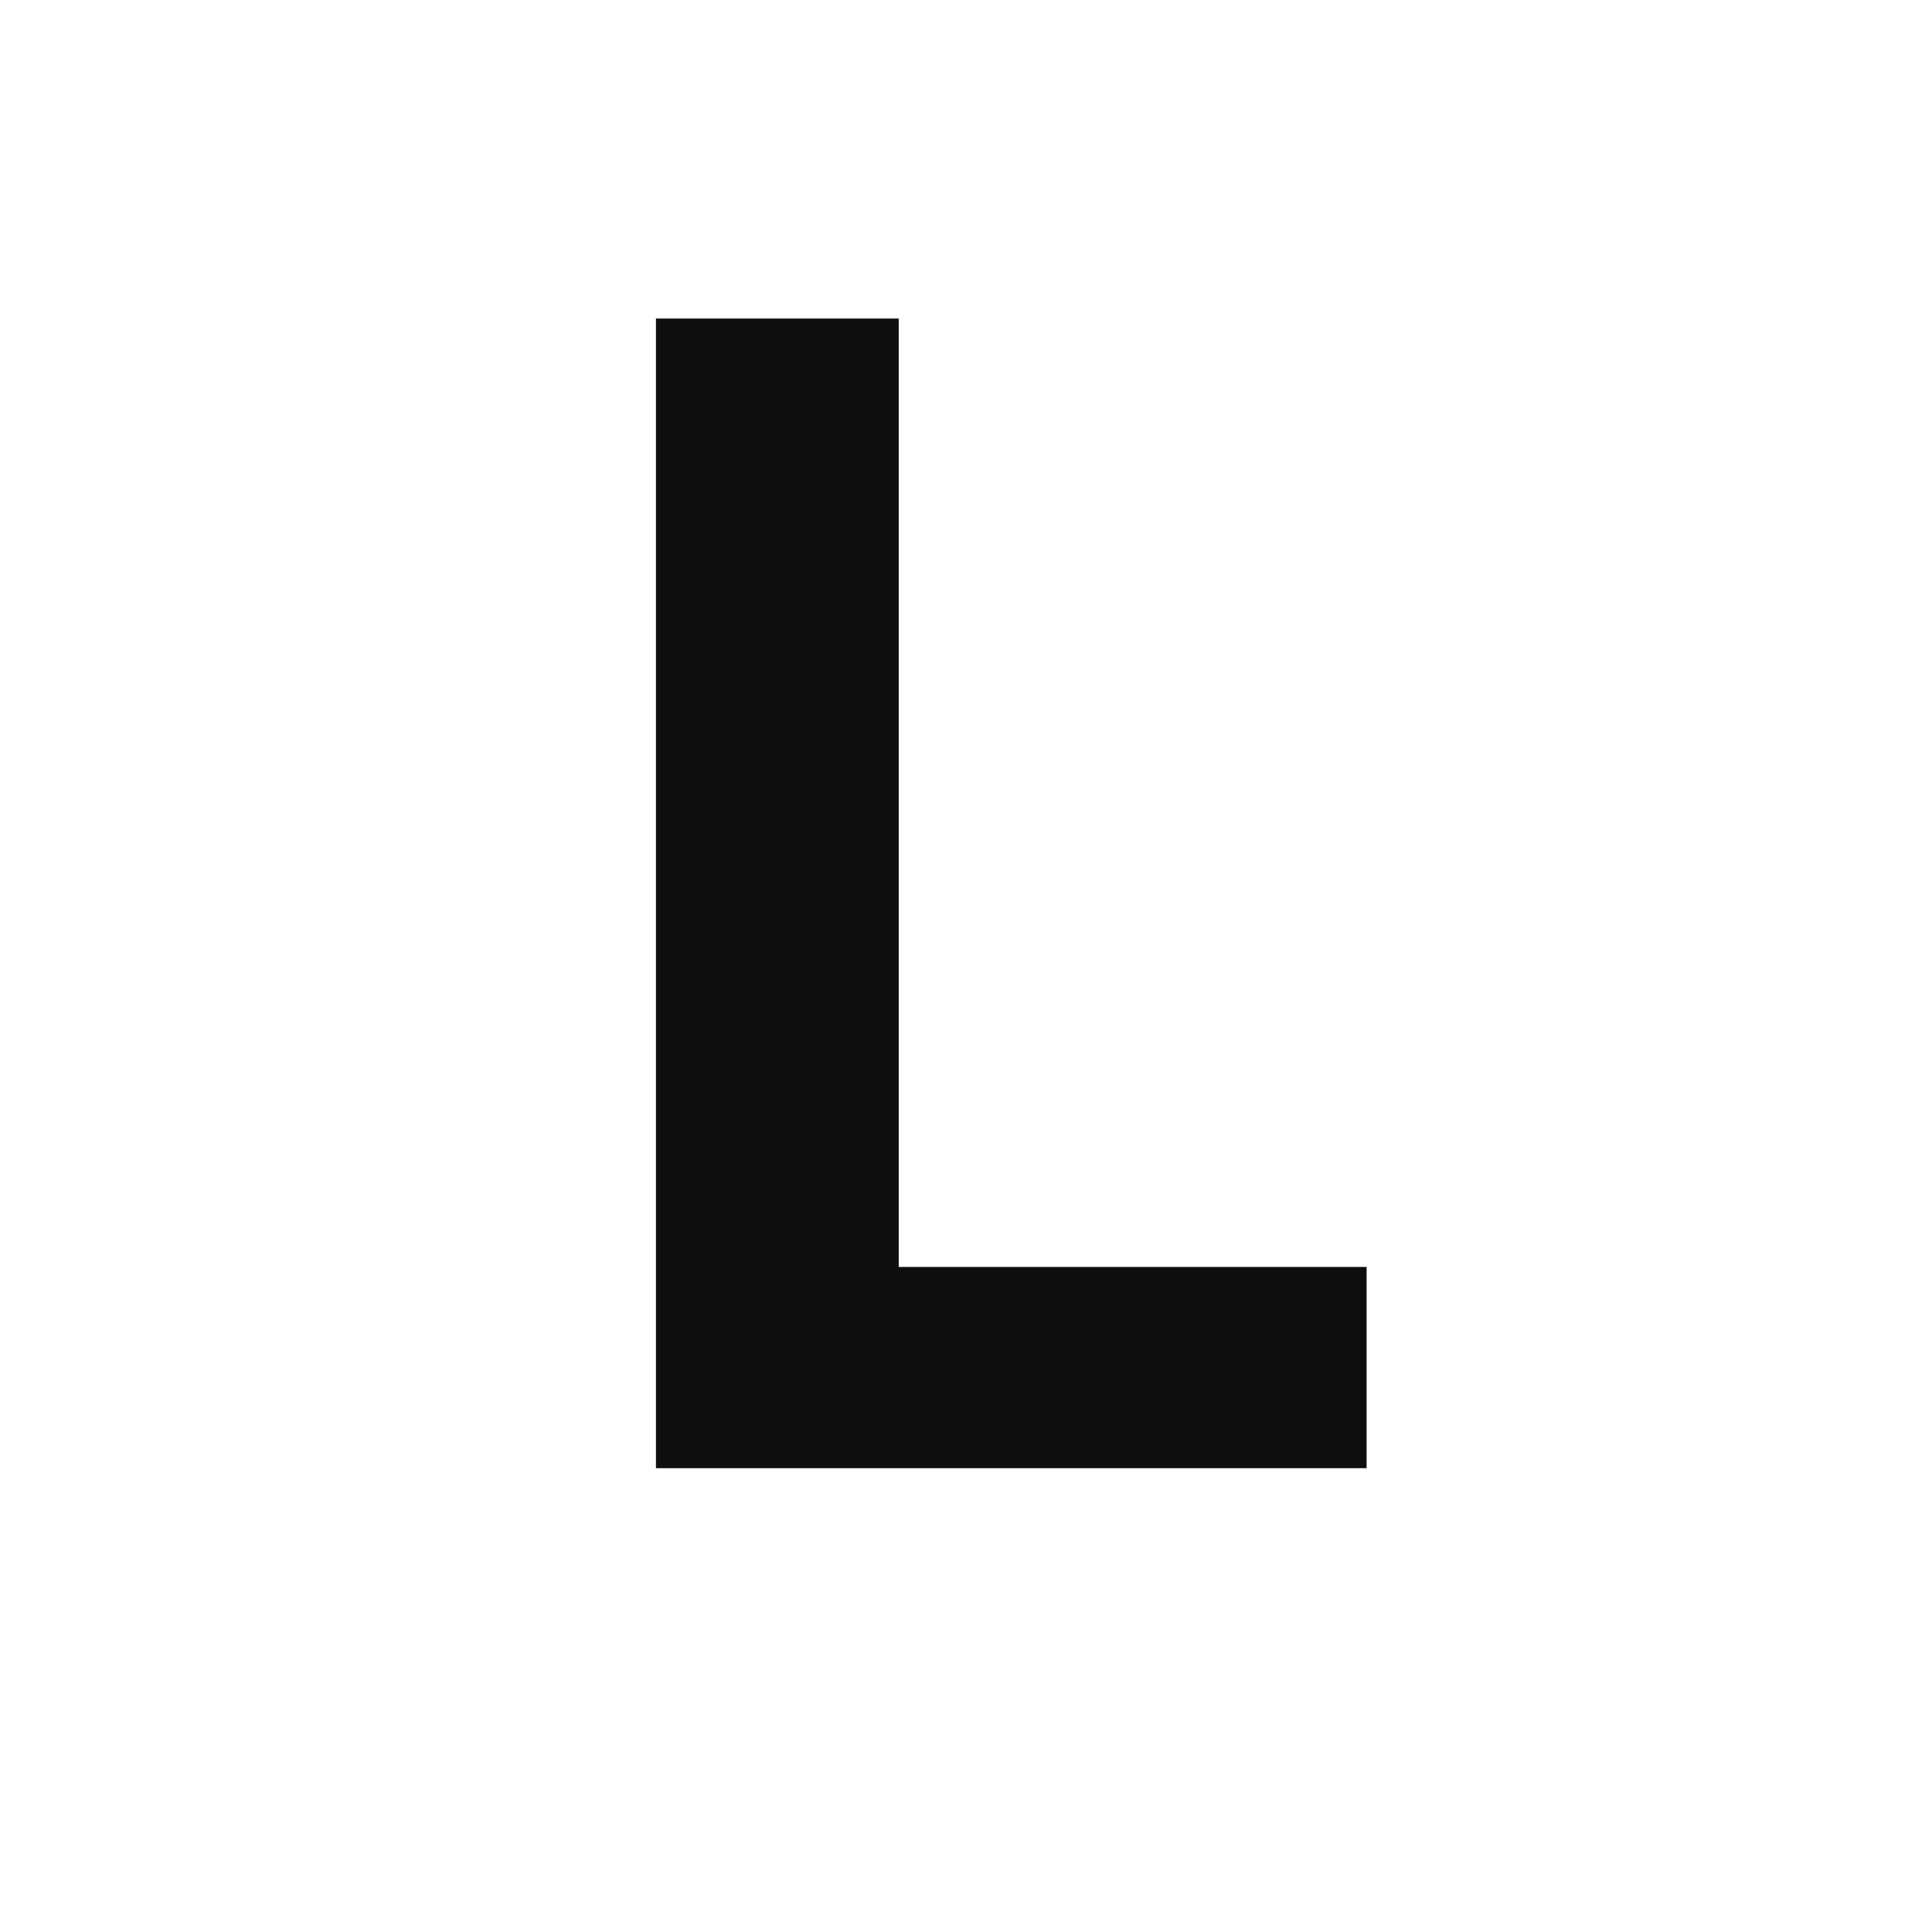
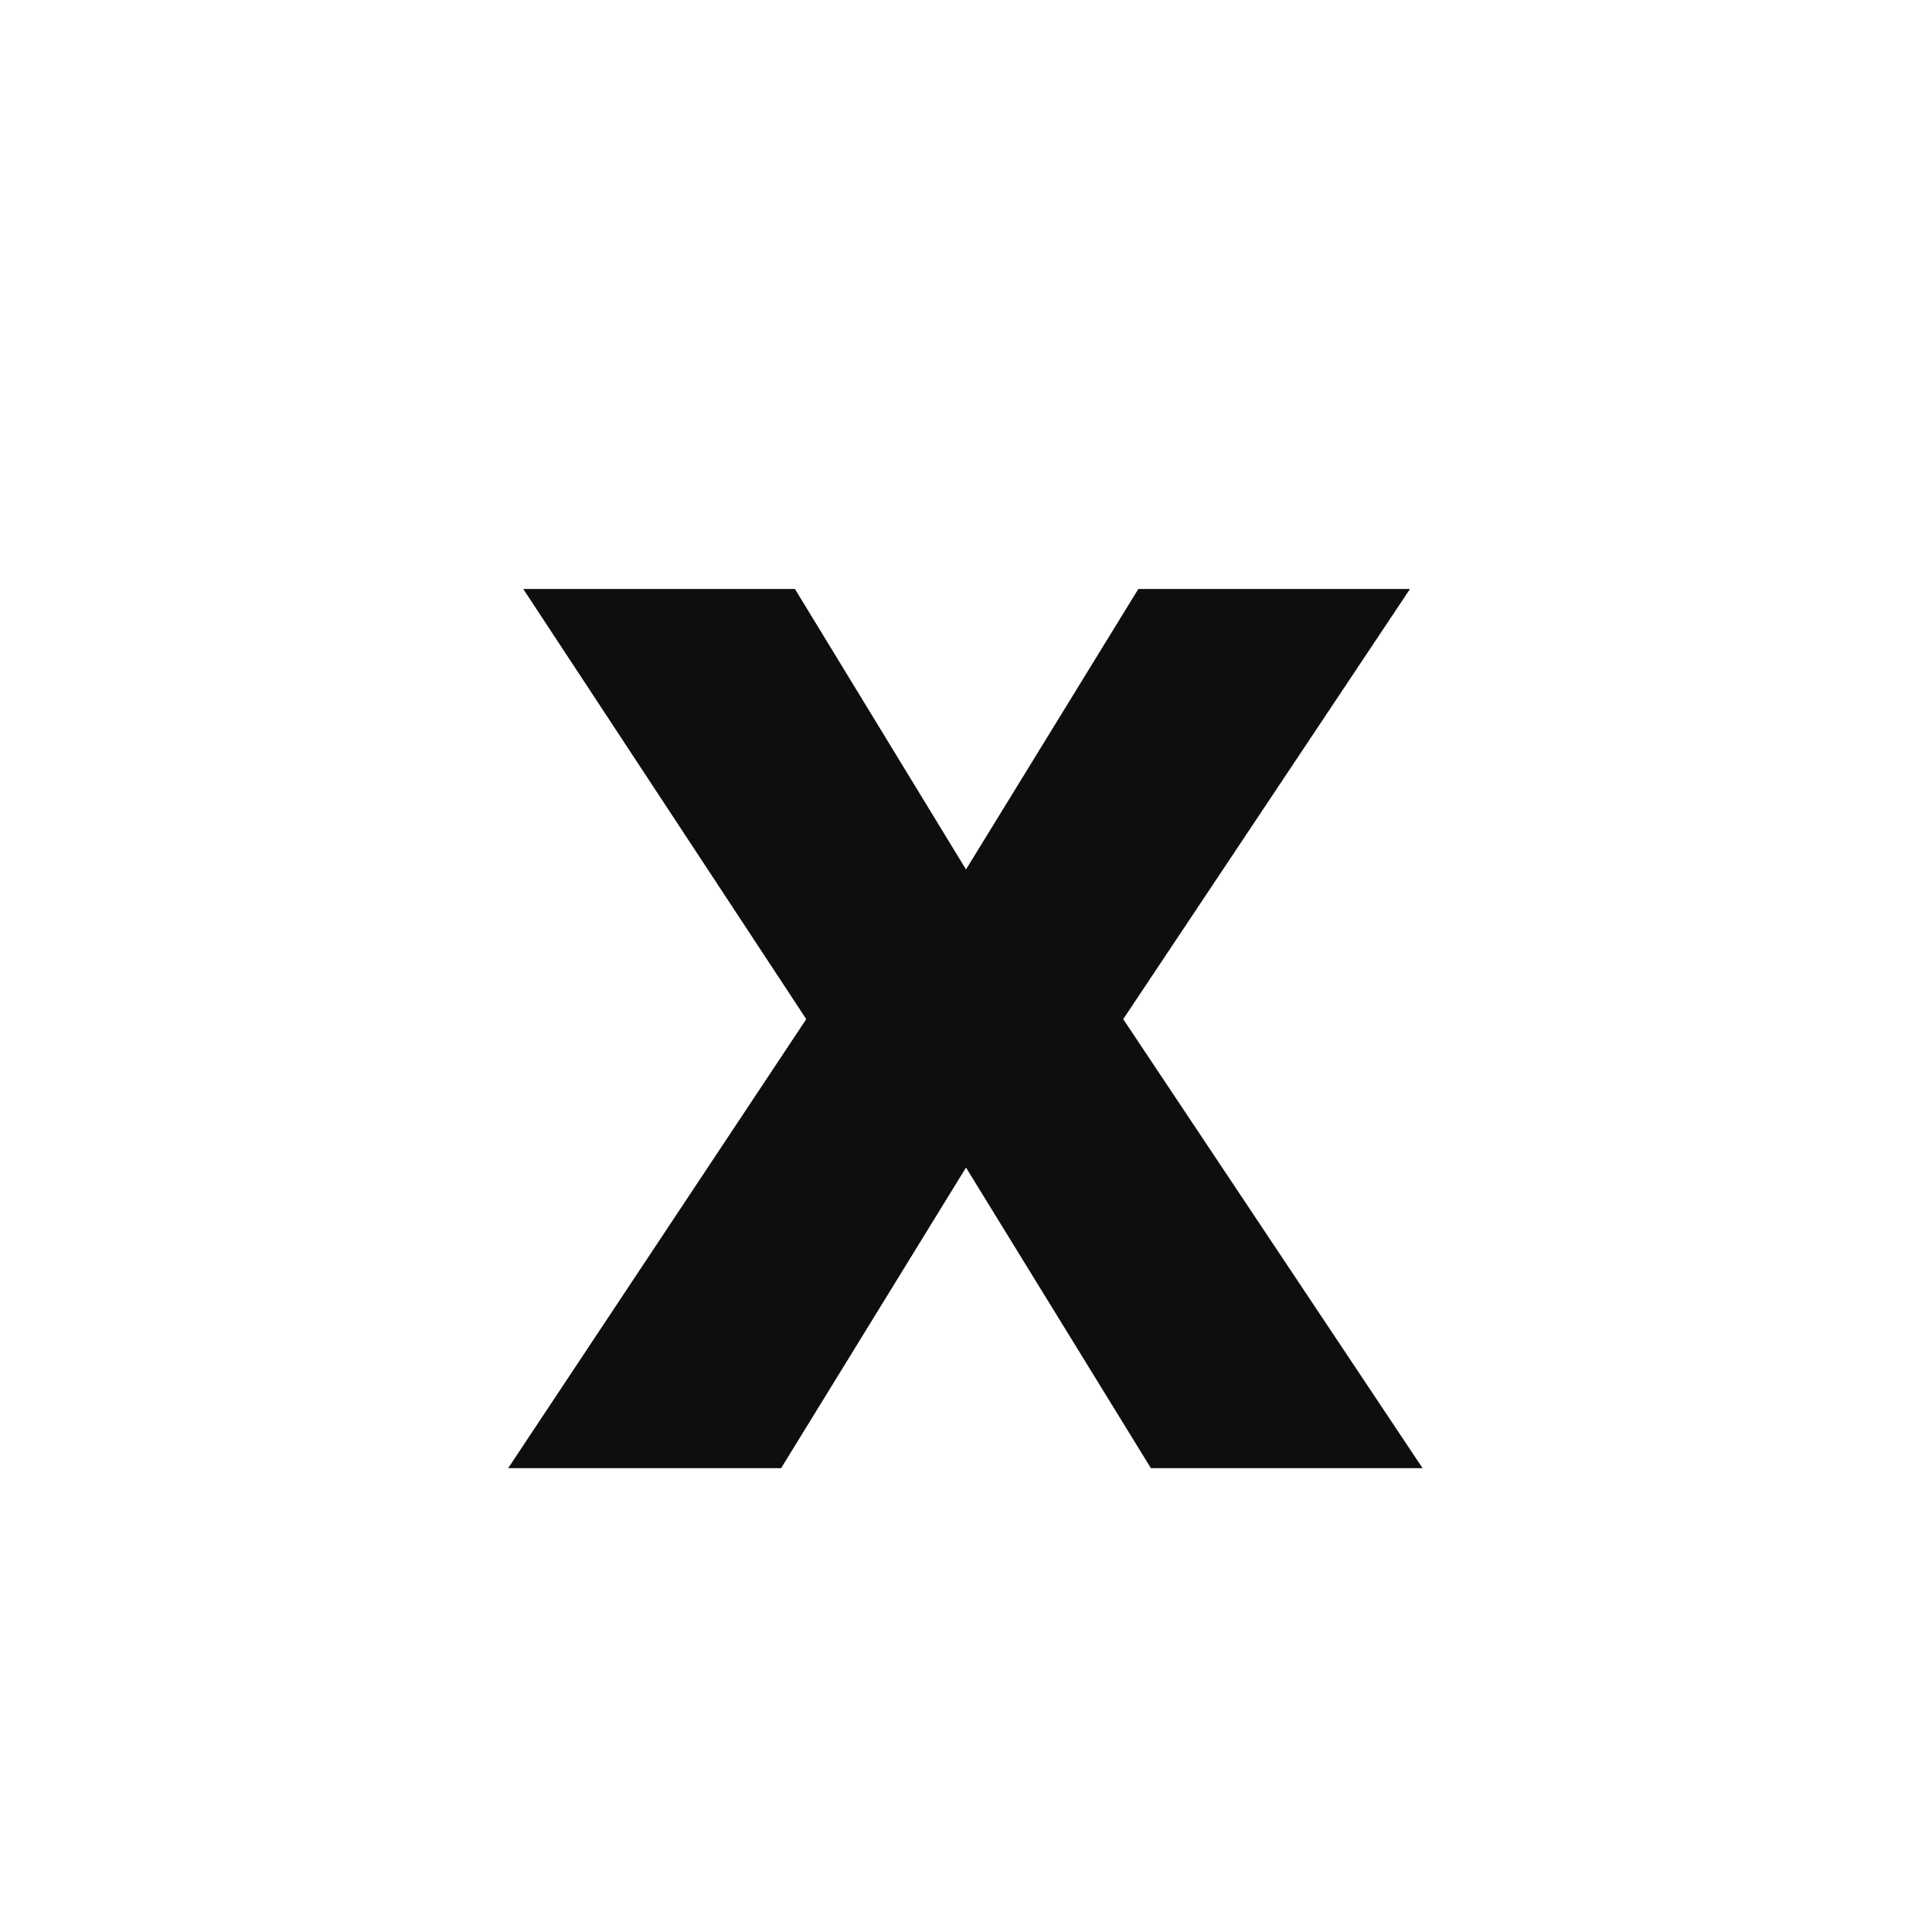
<svg xmlns="http://www.w3.org/2000/svg" width="24" height="24" viewBox="0 0 24 24">
-   <text x="50%" y="76%" text-anchor="middle" font-family="'IBM Plex Sans',system-ui,sans-serif" font-weight="700" font-size="20" fill="#0e0e10" letter-spacing="-0.6">L</text>
+   <text x="50%" y="76%" text-anchor="middle" font-family="'IBM Plex Sans',system-ui,sans-serif" font-weight="700" font-size="20" fill="#0e0e10">x</text>
</svg>
